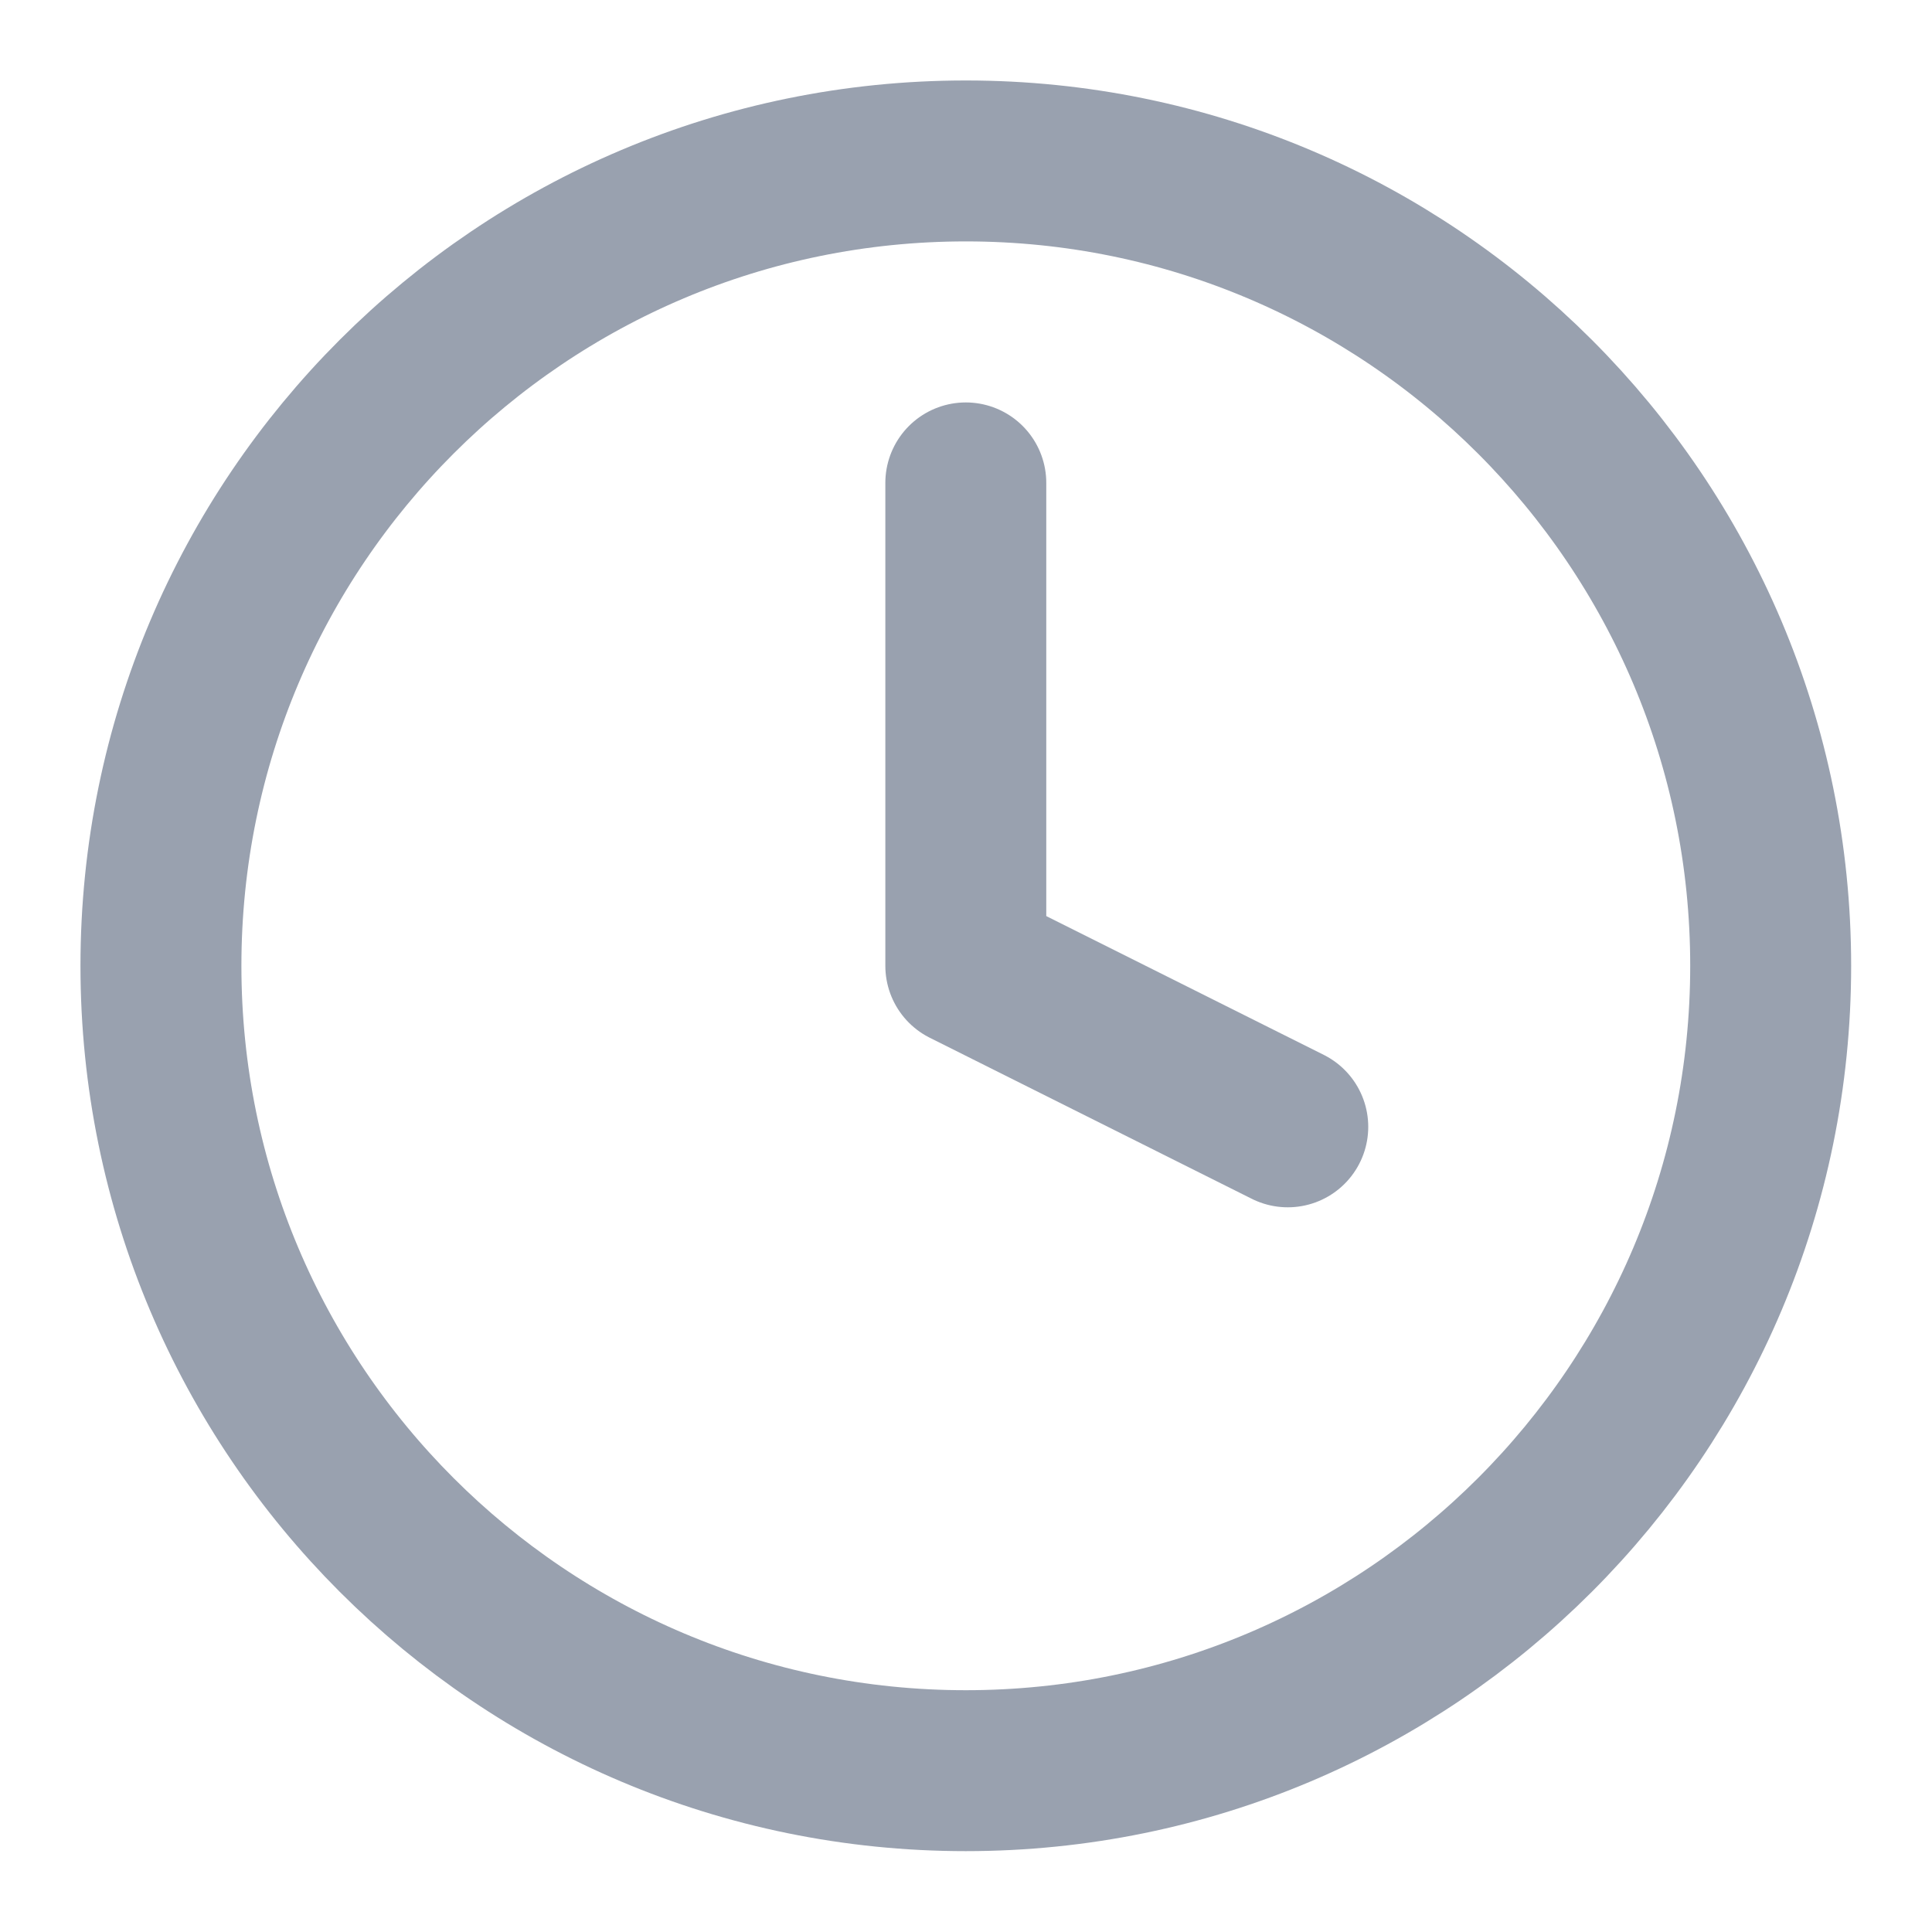
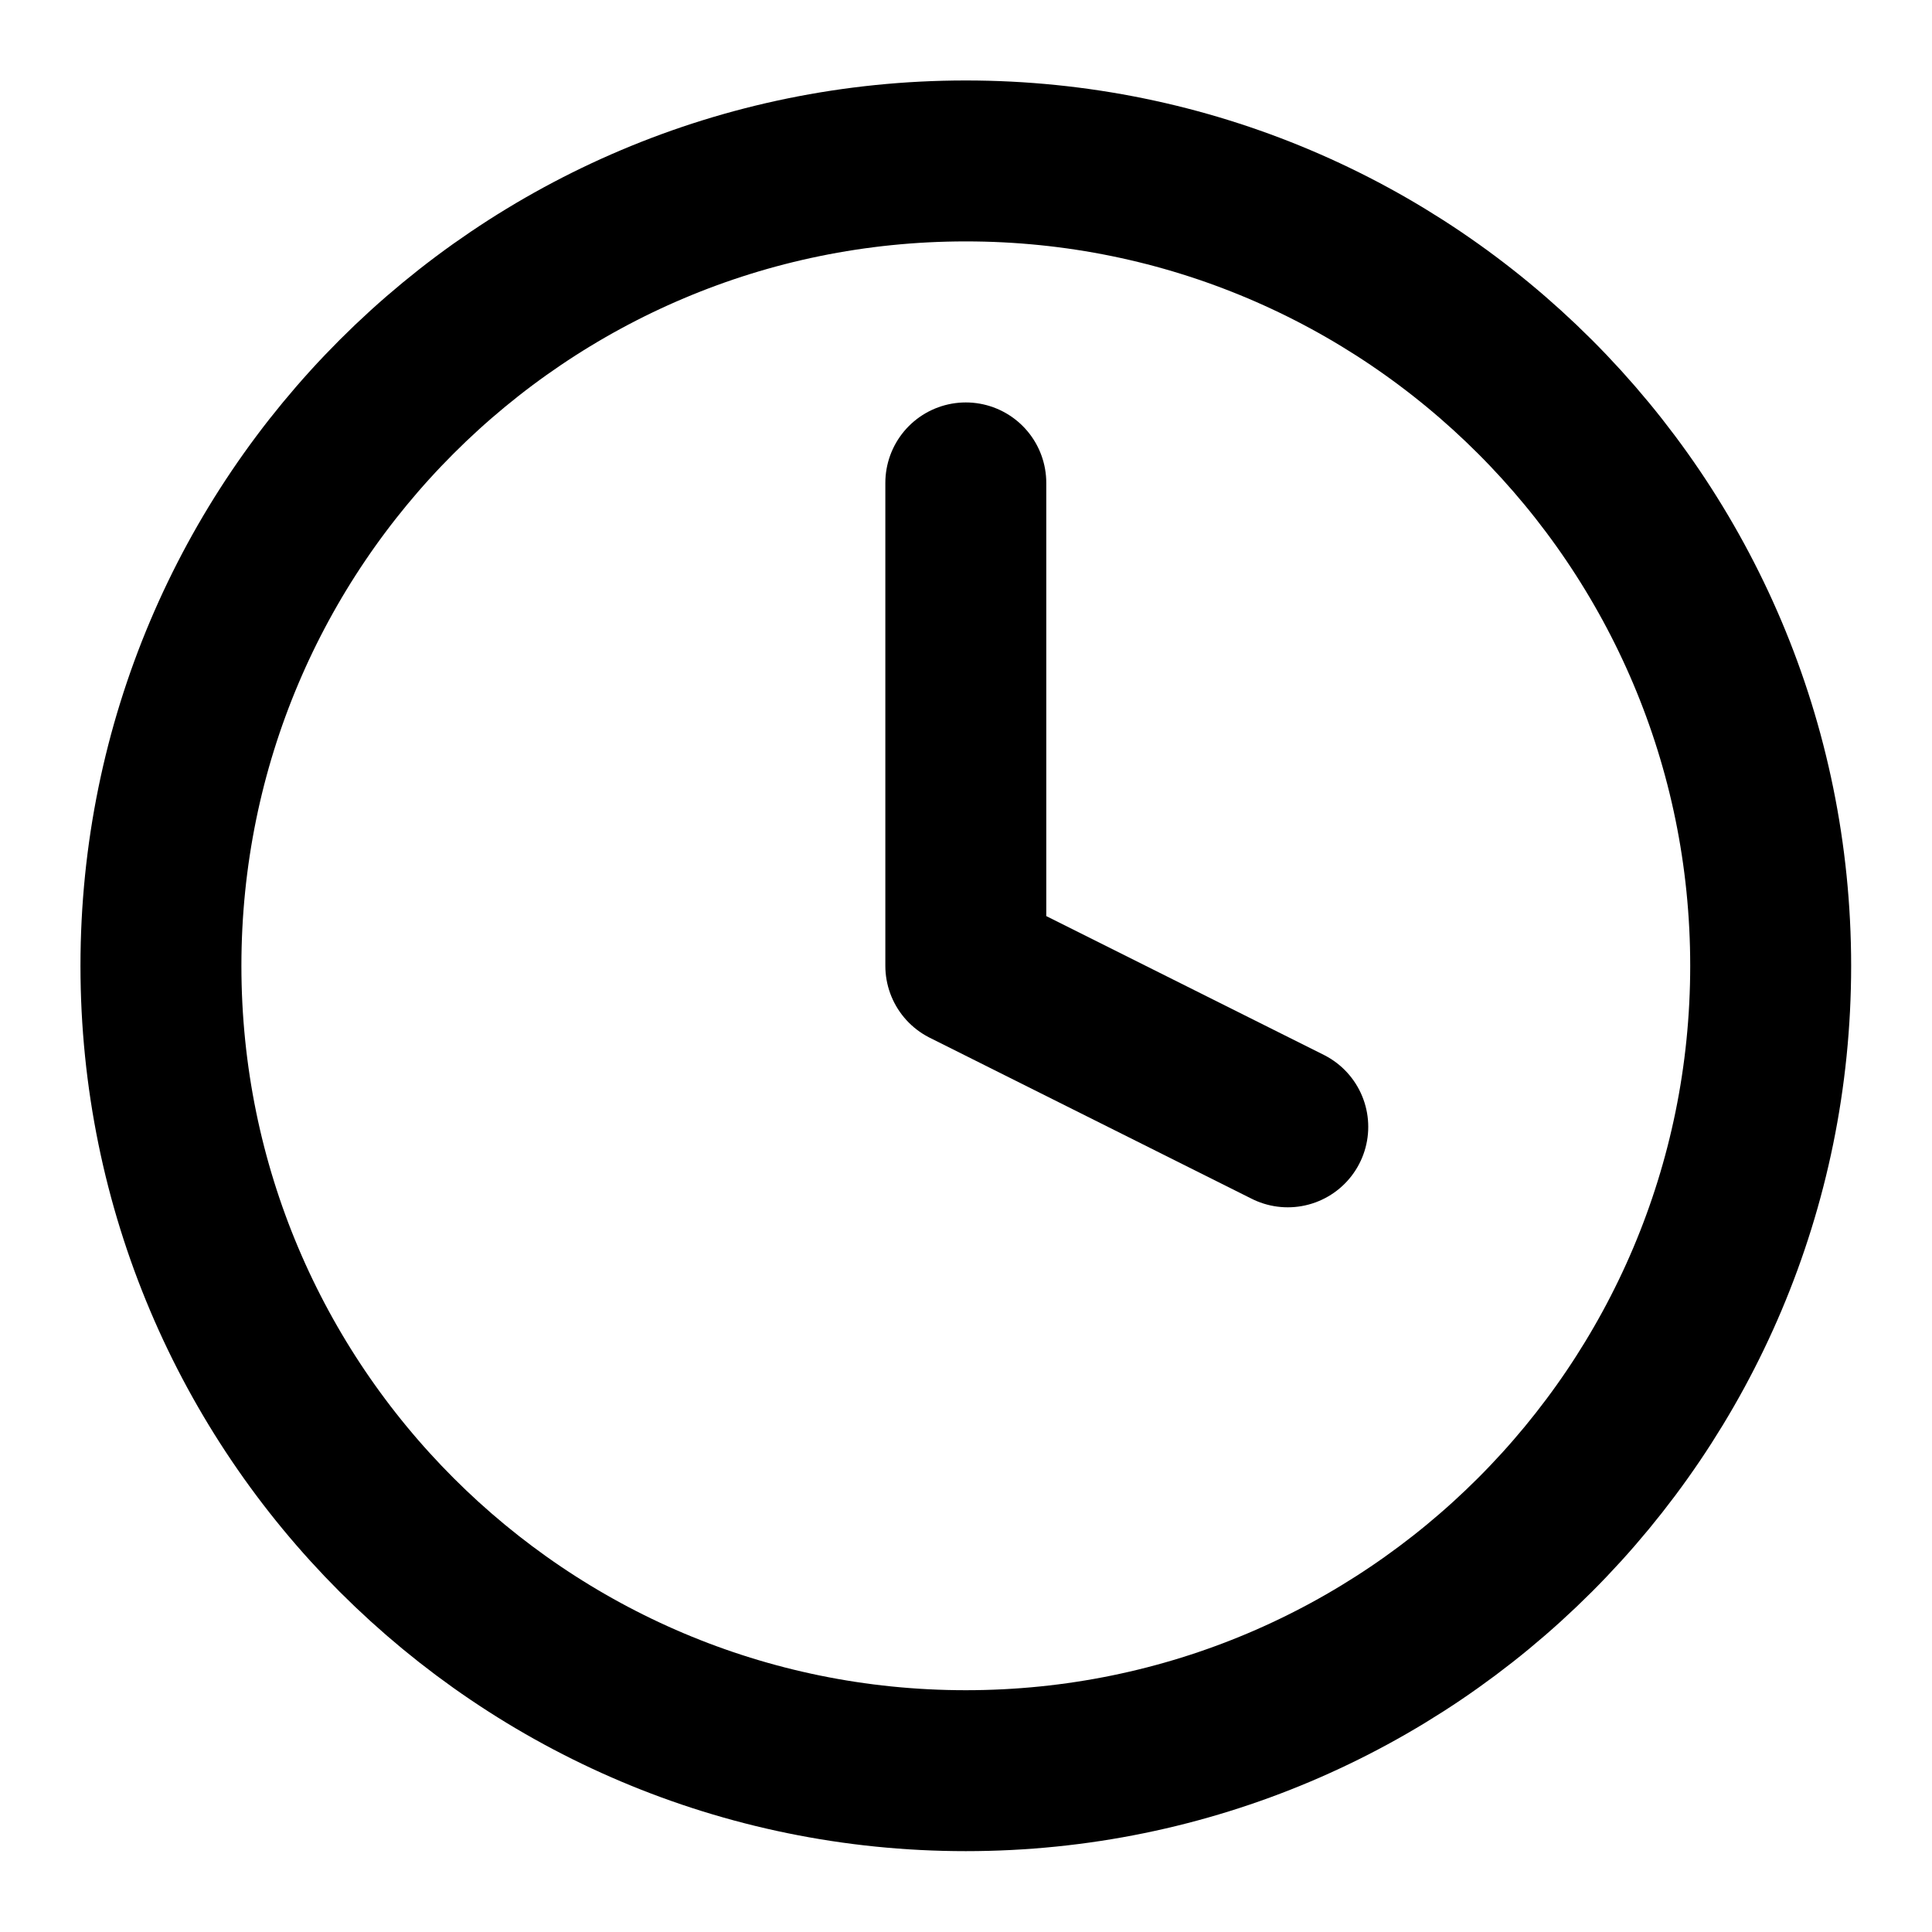
<svg xmlns="http://www.w3.org/2000/svg" width="20" height="20" viewBox="0 0 20 20" fill="none">
-   <path d="M9.998 18.33C14.599 18.33 18.33 14.6 18.33 9.998C18.33 5.397 14.599 1.666 9.998 1.666C5.396 1.666 1.666 5.397 1.666 9.998C1.666 14.6 5.396 18.33 9.998 18.33Z" stroke="#99A1AF" stroke-width="1.666" stroke-linecap="round" stroke-linejoin="round" />
-   <path d="M9.998 4.999V9.998L13.331 11.665" stroke="#99A1AF" stroke-width="1.666" stroke-linecap="round" stroke-linejoin="round" />
+   <path d="M9.998 18.33C14.599 18.33 18.33 14.6 18.33 9.998C18.33 5.397 14.599 1.666 9.998 1.666C5.396 1.666 1.666 5.397 1.666 9.998C1.666 14.6 5.396 18.33 9.998 18.33Z" stroke="currentColor" stroke-width="1.666" stroke-linecap="round" stroke-linejoin="round" />
+   <path d="M9.998 4.999V9.998L13.331 11.665" stroke="currentColor" stroke-width="1.666" stroke-linecap="round" stroke-linejoin="round" />
</svg>
